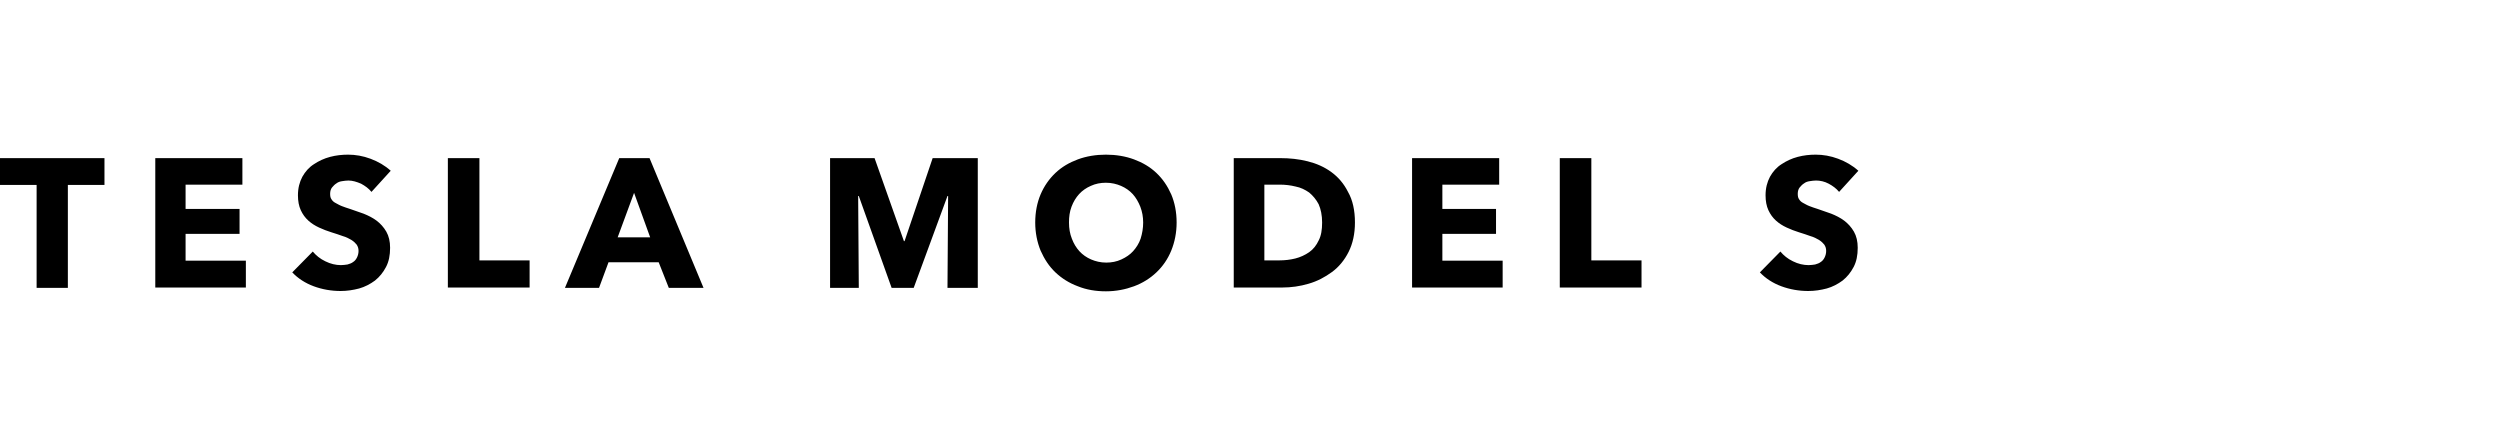
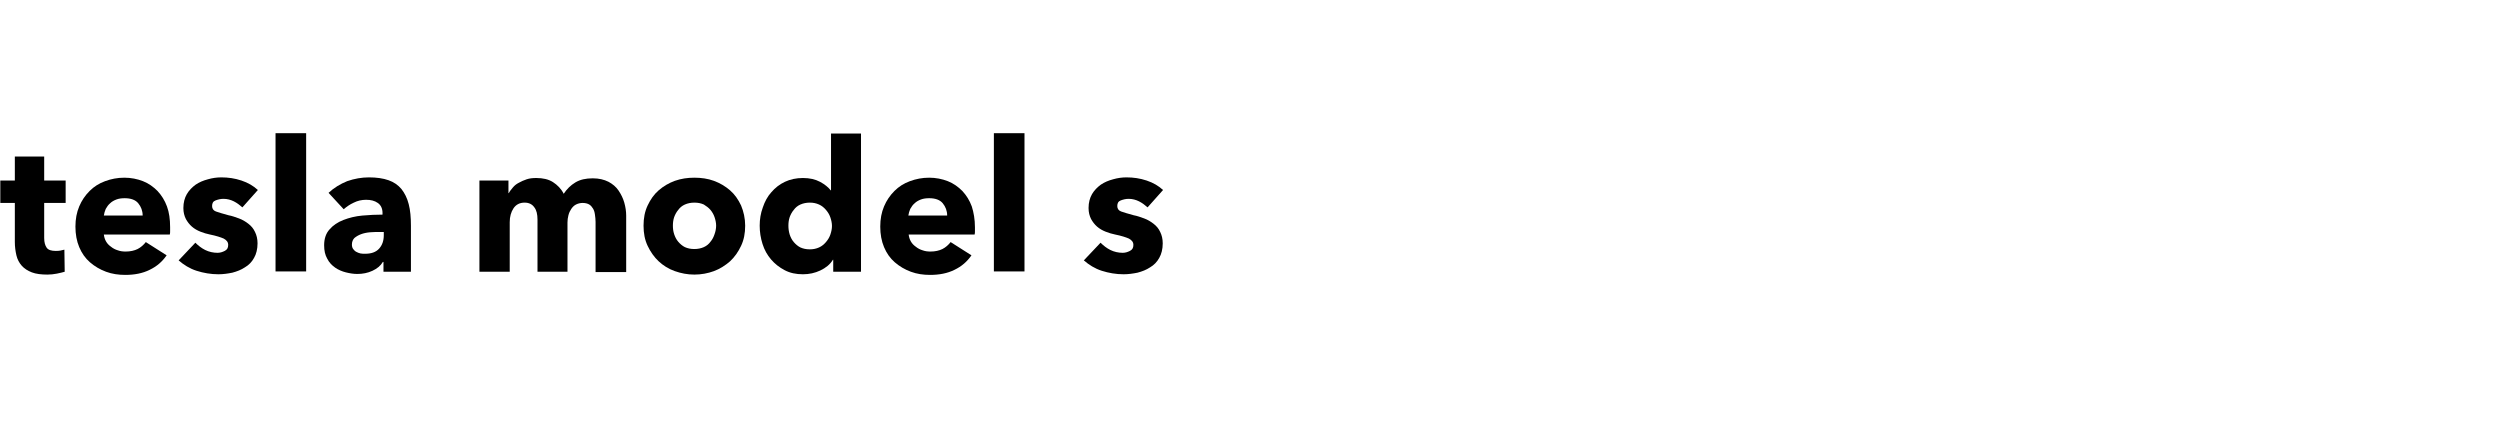
<svg xmlns="http://www.w3.org/2000/svg" version="1.1" id="svg110" x="0px" y="0px" viewBox="0 0 792.1 138.8" style="enable-background:new 0 0 792.1 138.8;" xml:space="preserve">
-   <path id="Path_381" d="M21.5,58.6v32.6h-9.9V58.6H0v-8.5h33.1v8.5H21.5z M49.2,91.2V50.1h27.6v8.4h-18v7.7h17.1v7.9H58.8v8.5h19.1  v8.5H49.2z M117.7,60.8c-0.9-1.1-2-1.9-3.3-2.6c-1.4-0.6-2.7-1-4-1c-0.7,0-1.3,0.1-2,0.2c-0.7,0.1-1.3,0.3-1.8,0.7  c-0.5,0.3-1,0.8-1.4,1.3s-0.6,1.2-0.6,2c0,0.7,0.1,1.3,0.4,1.7c0.3,0.5,0.7,0.9,1.3,1.2c0.6,0.3,1.2,0.7,2,1  c0.8,0.3,1.6,0.6,2.6,0.9c1.4,0.5,2.8,1,4.3,1.5c1.5,0.6,2.9,1.3,4.1,2.2c1.2,0.9,2.3,2.1,3.1,3.5c0.8,1.4,1.2,3.1,1.2,5.1  c0,2.4-0.4,4.4-1.3,6.1s-2,3.1-3.5,4.3c-1.5,1.1-3.2,2-5,2.5c-1.9,0.5-3.8,0.8-5.9,0.8c-2.9,0-5.8-0.5-8.5-1.5c-2.7-1-5-2.5-6.8-4.4  l6.5-6.6c1,1.2,2.3,2.3,4,3.1c1.6,0.8,3.3,1.2,4.9,1.2c0.7,0,1.4-0.1,2.1-0.2c0.7-0.2,1.3-0.4,1.8-0.8c0.5-0.3,0.9-0.8,1.2-1.4  s0.5-1.3,0.5-2.1c0-0.8-0.2-1.4-0.6-2c-0.4-0.5-0.9-1-1.7-1.5c-0.7-0.4-1.6-0.9-2.7-1.2c-1.1-0.4-2.3-0.8-3.6-1.2  c-1.3-0.4-2.6-0.9-3.9-1.5c-1.3-0.6-2.4-1.3-3.4-2.2c-1-0.9-1.8-2-2.4-3.3c-0.6-1.3-0.9-2.9-0.9-4.7c0-2.3,0.5-4.2,1.4-5.9  c0.9-1.6,2.1-3,3.7-4c1.5-1,3.2-1.8,5.1-2.3c1.9-0.5,3.8-0.7,5.7-0.7c2.3,0,4.7,0.4,7.1,1.3s4.5,2.1,6.4,3.8L117.7,60.8z   M141.9,91.2V50.1h10v32.4h15.9v8.6H141.9z M211.9,91.2l-3.2-8.1h-15.9l-3,8.1H179l17.2-41.1h9.6l17.1,41.1H211.9z M200.9,61.1  l-5.2,14.1H206L200.9,61.1z M300.2,91.2l0.2-29.1h-0.2l-10.7,29.1h-7l-10.4-29.1h-0.2l0.2,29.1H263V50.1h14.1l9.3,26.3h0.2l8.9-26.3  h14.3v41.1H300.2z M372.8,70.5c0,3.2-0.6,6.2-1.7,8.9c-1.1,2.7-2.7,5-4.7,6.9s-4.4,3.4-7.1,4.4c-2.7,1-5.7,1.6-8.9,1.6  s-6.2-0.5-8.9-1.6c-2.7-1-5.1-2.5-7.1-4.4s-3.5-4.2-4.7-6.9c-1.1-2.7-1.7-5.7-1.7-8.9c0-3.3,0.6-6.3,1.7-8.9  c1.1-2.6,2.7-4.9,4.7-6.8c2-1.9,4.4-3.3,7.1-4.3c2.7-1,5.7-1.5,8.9-1.5s6.2,0.5,8.9,1.5c2.7,1,5.1,2.4,7.1,4.3  c2,1.9,3.5,4.1,4.7,6.8C372.2,64.2,372.8,67.2,372.8,70.5z M362.2,70.5c0-1.8-0.3-3.4-0.9-5c-0.6-1.5-1.4-2.9-2.4-4  c-1-1.1-2.3-2-3.7-2.6c-1.4-0.6-3-1-4.8-1c-1.7,0-3.3,0.3-4.8,1c-1.4,0.6-2.7,1.5-3.7,2.6c-1,1.1-1.8,2.4-2.4,4s-0.8,3.2-0.8,5  c0,1.9,0.3,3.6,0.9,5.1c0.6,1.6,1.4,2.9,2.4,4c1,1.1,2.3,2,3.7,2.6c1.4,0.6,3,1,4.8,1c1.7,0,3.3-0.3,4.8-1s2.7-1.5,3.7-2.6  c1-1.1,1.9-2.5,2.4-4C361.9,74,362.2,72.3,362.2,70.5z M429.3,70.5c0,3.6-0.7,6.7-2,9.3c-1.3,2.6-3.1,4.8-5.3,6.4s-4.6,2.9-7.4,3.7  c-2.7,0.8-5.5,1.2-8.4,1.2h-15.3V50.1h14.8c2.9,0,5.8,0.3,8.6,1s5.3,1.8,7.5,3.4c2.2,1.6,4,3.7,5.3,6.3  C428.6,63.4,429.3,66.7,429.3,70.5z M418.9,70.5c0-2.3-0.4-4.2-1.1-5.8c-0.8-1.5-1.8-2.7-3-3.7c-1.3-0.9-2.7-1.6-4.3-1.9  c-1.6-0.4-3.3-0.6-5-0.6h-4.9v24h4.7c1.8,0,3.5-0.2,5.1-0.6s3.1-1.1,4.4-2c1.3-0.9,2.3-2.2,3-3.7C418.6,74.7,418.9,72.8,418.9,70.5z   M447.4,91.2V50.1H475v8.4h-18v7.7H474v7.9H457v8.5h19.1v8.5H447.4z M494.2,91.2V50.1h10v32.4h15.9v8.6H494.2z M582.7,60.8  c-0.9-1.1-2-1.9-3.3-2.6s-2.7-1-4-1c-0.7,0-1.3,0.1-2,0.2s-1.3,0.3-1.8,0.7c-0.5,0.3-1,0.8-1.4,1.3s-0.6,1.2-0.6,2  c0,0.7,0.1,1.3,0.4,1.7c0.3,0.5,0.7,0.9,1.3,1.2c0.6,0.3,1.2,0.7,2,1c0.8,0.3,1.6,0.6,2.6,0.9c1.4,0.5,2.8,1,4.3,1.5  c1.5,0.6,2.9,1.3,4.1,2.2c1.2,0.9,2.3,2.1,3.1,3.5s1.2,3.1,1.2,5.1c0,2.4-0.4,4.4-1.3,6.1s-2,3.1-3.5,4.3c-1.5,1.1-3.2,2-5,2.5  c-1.9,0.5-3.8,0.8-5.9,0.8c-2.9,0-5.8-0.5-8.5-1.5s-5-2.5-6.8-4.4l6.5-6.6c1,1.2,2.3,2.3,4,3.1c1.6,0.8,3.3,1.2,4.9,1.2  c0.7,0,1.5-0.1,2.1-0.2c0.7-0.2,1.3-0.4,1.8-0.8c0.5-0.3,0.9-0.8,1.2-1.4c0.3-0.6,0.5-1.3,0.5-2.1c0-0.8-0.2-1.4-0.6-2  c-0.4-0.5-0.9-1-1.7-1.5c-0.7-0.4-1.6-0.9-2.7-1.2c-1.1-0.4-2.3-0.8-3.6-1.2c-1.3-0.4-2.6-0.9-3.9-1.5c-1.3-0.6-2.4-1.3-3.4-2.2  c-1-0.9-1.8-2-2.4-3.3c-0.6-1.3-0.9-2.9-0.9-4.7c0-2.3,0.5-4.2,1.4-5.9c0.9-1.6,2.1-3,3.7-4c1.5-1,3.2-1.8,5.1-2.3  c1.9-0.5,3.8-0.7,5.7-0.7c2.3,0,4.7,0.4,7.1,1.3s4.5,2.1,6.4,3.8L582.7,60.8z" />
+   <style type="text/css">
+ 	.st0{enable-background:new    ;}
+ </style>
+   <g class="st0">
+     <path d="M14,64.3v11.1c0,1.4,0.3,2.4,0.8,3.1s1.5,1,2.8,1c0.5,0,1,0,1.5-0.1c0.5-0.1,1-0.2,1.3-0.3l0.1,7c-0.7,0.2-1.5,0.4-2.5,0.6   c-1,0.2-2,0.3-3,0.3c-1.9,0-3.6-0.2-4.9-0.7c-1.3-0.5-2.4-1.2-3.2-2.1c-0.8-0.9-1.4-2-1.7-3.3c-0.3-1.3-0.5-2.7-0.5-4.2V64.3H0.1   v-7.1h4.6v-7.6H14v7.6h6.8v7.1H14z" />
+     <path d="M53.9,72c0,0.4,0,0.8,0,1.2s0,0.8-0.1,1.1H32.9c0.1,0.8,0.3,1.5,0.7,2.2c0.4,0.7,0.9,1.2,1.6,1.7c0.6,0.5,1.4,0.9,2.1,1.1   c0.8,0.3,1.6,0.4,2.5,0.4c1.5,0,2.8-0.3,3.8-0.8s1.9-1.3,2.6-2.2l6.6,4.2c-1.4,2-3.1,3.5-5.4,4.6c-2.2,1.1-4.8,1.6-7.7,1.6   c-2.2,0-4.2-0.3-6.1-1c-1.9-0.7-3.6-1.7-5.1-3c-1.5-1.3-2.6-2.9-3.4-4.8c-0.8-1.9-1.2-4.1-1.2-6.5c0-2.4,0.4-4.5,1.2-6.4   s1.9-3.5,3.3-4.9s3-2.4,4.9-3.1c1.9-0.7,3.9-1.1,6.1-1.1c2.1,0,4.1,0.4,5.9,1.1c1.8,0.7,3.3,1.8,4.6,3.1c1.3,1.4,2.3,3,3,4.9   C53.6,67.3,53.9,69.5,53.9,72z M45.2,68.3c0-1.5-0.5-2.8-1.4-3.9c-0.9-1.1-2.4-1.6-4.3-1.6c-0.9,0-1.8,0.1-2.6,0.4   c-0.8,0.3-1.5,0.7-2,1.2c-0.6,0.5-1,1.1-1.4,1.8c-0.3,0.7-0.5,1.4-0.6,2.1H45.2z" />
+     <path d="M76.8,65.7c-0.8-0.7-1.7-1.4-2.7-1.9c-1-0.5-2.1-0.8-3.3-0.8c-0.9,0-1.7,0.2-2.5,0.5c-0.8,0.3-1.1,0.9-1.1,1.8   c0,0.8,0.4,1.4,1.2,1.7c0.8,0.3,2.2,0.7,4,1.2c1.1,0.2,2.2,0.6,3.3,1s2.1,1,3,1.7c0.9,0.7,1.6,1.5,2.1,2.6c0.5,1,0.8,2.2,0.8,3.6   c0,1.8-0.4,3.4-1.1,4.6c-0.7,1.3-1.7,2.3-2.9,3c-1.2,0.8-2.5,1.3-4,1.7c-1.5,0.3-2.9,0.5-4.4,0.5c-2.4,0-4.7-0.4-6.9-1.1   s-4.1-1.9-5.7-3.3l5.3-5.6c0.9,0.9,1.9,1.7,3.1,2.3c1.2,0.6,2.6,0.9,3.9,0.9c0.8,0,1.5-0.2,2.3-0.6c0.8-0.4,1.1-1,1.1-1.9   c0-0.9-0.5-1.5-1.4-2c-0.9-0.4-2.4-0.9-4.4-1.3c-1-0.2-2-0.5-3-0.9c-1-0.4-1.9-0.9-2.7-1.6c-0.8-0.7-1.4-1.5-1.9-2.4   c-0.5-1-0.8-2.1-0.8-3.5c0-1.7,0.4-3.2,1.1-4.4c0.7-1.2,1.7-2.2,2.8-3c1.2-0.8,2.4-1.3,3.9-1.7c1.4-0.4,2.8-0.6,4.2-0.6   c2.2,0,4.3,0.3,6.4,1c2.1,0.7,3.8,1.7,5.2,3L76.8,65.7z" />
+     <path d="M87.3,86.1V42.2H97v43.8H87.3z" />
+     <path d="M104.1,61.1c1.7-1.6,3.7-2.8,5.9-3.7c2.3-0.8,4.6-1.2,6.9-1.2c2.4,0,4.5,0.3,6.2,0.9c1.7,0.6,3,1.5,4.1,2.8   c1,1.3,1.8,2.8,2.3,4.8c0.5,1.9,0.7,4.2,0.7,6.8v14.6h-8.7V83h-0.2c-0.7,1.2-1.8,2.1-3.3,2.8c-1.5,0.7-3.1,1-4.8,1   c-1.2,0-2.4-0.2-3.6-0.5c-1.2-0.3-2.4-0.8-3.4-1.5c-1-0.7-1.9-1.6-2.5-2.8c-0.7-1.2-1-2.6-1-4.3c0-2.1,0.6-3.8,1.7-5   c1.1-1.3,2.6-2.3,4.4-3c1.8-0.7,3.8-1.2,6-1.4s4.4-0.3,6.4-0.3v-0.5c0-1.4-0.5-2.5-1.5-3.2c-1-0.7-2.2-1-3.7-1   c-1.4,0-2.7,0.3-3.9,0.9c-1.3,0.6-2.3,1.3-3.2,2.1L104.1,61.1z M121.6,73.5h-1.2c-1,0-2.1,0-3.2,0.1c-1.1,0.1-2,0.3-2.8,0.6   c-0.8,0.3-1.5,0.7-2.1,1.2c-0.5,0.5-0.8,1.2-0.8,2.1c0,0.5,0.1,1,0.4,1.4c0.3,0.4,0.6,0.7,1,0.9c0.4,0.2,0.8,0.4,1.3,0.5   c0.5,0.1,1,0.1,1.5,0.1c1.9,0,3.4-0.5,4.4-1.6c1-1.1,1.5-2.5,1.5-4.3V73.5z" />
+     <path d="M188.7,86.1V70.3c0-0.8-0.1-1.6-0.2-2.3c-0.1-0.8-0.3-1.4-0.6-1.9c-0.3-0.5-0.7-1-1.2-1.3c-0.5-0.3-1.2-0.5-2.1-0.5   c-0.8,0-1.5,0.2-2.1,0.5c-0.6,0.3-1.1,0.8-1.5,1.4c-0.4,0.6-0.7,1.2-0.9,2c-0.2,0.8-0.3,1.5-0.3,2.3v15.6h-9.5V69.6   c0-1.7-0.3-3-1-3.9c-0.7-1-1.7-1.5-3.1-1.5c-1.5,0-2.7,0.6-3.5,1.8c-0.8,1.2-1.2,2.7-1.2,4.4v15.7h-9.6V57.2h9.2v4h0.1   c0.3-0.6,0.8-1.2,1.3-1.8s1.1-1.1,1.9-1.5c0.7-0.4,1.6-0.8,2.5-1.1c0.9-0.3,1.9-0.4,3-0.4c2.1,0,3.9,0.4,5.3,1.3s2.6,2.1,3.4,3.7   c1-1.5,2.2-2.7,3.7-3.6c1.5-0.9,3.3-1.3,5.5-1.3c2,0,3.6,0.4,5,1.1c1.3,0.7,2.4,1.6,3.2,2.8s1.4,2.4,1.8,3.8   c0.4,1.4,0.6,2.8,0.6,4.1v17.9H188.7z" />
+     <path d="M236.1,71.5c0,2.4-0.4,4.5-1.3,6.4c-0.9,1.9-2,3.5-3.5,4.9c-1.5,1.3-3.2,2.4-5.1,3.1c-1.9,0.7-4,1.1-6.2,1.1   c-2.2,0-4.2-0.4-6.2-1.1c-2-0.7-3.7-1.8-5.1-3.1c-1.4-1.3-2.6-3-3.5-4.9c-0.9-1.9-1.3-4-1.3-6.4c0-2.4,0.4-4.5,1.3-6.4   c0.9-1.9,2-3.5,3.5-4.8c1.5-1.3,3.2-2.3,5.1-3c2-0.7,4-1,6.2-1c2.2,0,4.3,0.3,6.2,1c1.9,0.7,3.6,1.7,5.1,3c1.5,1.3,2.6,2.9,3.5,4.8   C235.6,67,236.1,69.2,236.1,71.5z M226.9,71.5c0-0.9-0.2-1.8-0.5-2.7c-0.3-0.9-0.8-1.7-1.3-2.3c-0.6-0.7-1.3-1.2-2.1-1.7   c-0.9-0.4-1.8-0.6-3-0.6c-1.1,0-2.1,0.2-3,0.6c-0.9,0.4-1.6,1-2.1,1.7c-0.6,0.7-1,1.5-1.3,2.3c-0.3,0.9-0.4,1.8-0.4,2.7   c0,0.9,0.1,1.8,0.4,2.7c0.3,0.9,0.7,1.7,1.3,2.4c0.6,0.7,1.3,1.3,2.1,1.7c0.9,0.4,1.8,0.6,3,0.6c1.1,0,2.1-0.2,3-0.6   c0.9-0.4,1.6-1,2.1-1.7c0.6-0.7,1-1.5,1.3-2.4C226.7,73.4,226.9,72.4,226.9,71.5z" />
+     <path d="M264,86.1v-3.8h-0.1c-0.9,1.5-2.3,2.6-4,3.4c-1.7,0.8-3.5,1.2-5.5,1.2c-2.2,0-4.1-0.4-5.8-1.3c-1.7-0.9-3.1-2-4.3-3.4   c-1.2-1.4-2.1-3-2.7-4.9c-0.6-1.9-0.9-3.8-0.9-5.8c0-2,0.3-3.9,1-5.8c0.6-1.8,1.5-3.5,2.7-4.8c1.2-1.4,2.6-2.5,4.3-3.3   c1.7-0.8,3.6-1.2,5.7-1.2c2.1,0,3.9,0.4,5.4,1.2c1.5,0.8,2.6,1.7,3.4,2.7h0.1v-18h9.5v43.8H264z M263.6,71.6c0-0.9-0.2-1.8-0.5-2.7   c-0.3-0.9-0.8-1.7-1.4-2.4c-0.6-0.7-1.3-1.3-2.2-1.7c-0.9-0.4-1.8-0.6-2.9-0.6c-1.1,0-2.1,0.2-3,0.6c-0.9,0.4-1.6,1-2.1,1.7   c-0.6,0.7-1,1.5-1.3,2.3c-0.3,0.9-0.4,1.8-0.4,2.7c0,0.9,0.1,1.8,0.4,2.8c0.3,0.9,0.7,1.7,1.3,2.4c0.6,0.7,1.3,1.3,2.1,1.7   c0.9,0.4,1.8,0.6,3,0.6c1.1,0,2-0.2,2.9-0.6c0.9-0.4,1.6-1,2.2-1.7c0.6-0.7,1.1-1.5,1.4-2.4C263.4,73.4,263.6,72.5,263.6,71.6z" />
+     <path d="M308.9,72c0,0.4,0,0.8,0,1.2s0,0.8-0.1,1.1h-20.9c0.1,0.8,0.3,1.5,0.7,2.2c0.4,0.7,0.9,1.2,1.6,1.7   c0.6,0.5,1.4,0.9,2.1,1.1c0.8,0.3,1.6,0.4,2.5,0.4c1.5,0,2.8-0.3,3.8-0.8s1.9-1.3,2.6-2.2l6.6,4.2c-1.4,2-3.1,3.5-5.4,4.6   c-2.2,1.1-4.8,1.6-7.7,1.6c-2.2,0-4.2-0.3-6.1-1c-1.9-0.7-3.6-1.7-5.1-3c-1.5-1.3-2.6-2.9-3.4-4.8c-0.8-1.9-1.2-4.1-1.2-6.5   c0-2.4,0.4-4.5,1.2-6.4s1.9-3.5,3.3-4.9s3-2.4,4.9-3.1c1.9-0.7,3.9-1.1,6.1-1.1c2.1,0,4.1,0.4,5.9,1.1c1.8,0.7,3.3,1.8,4.6,3.1   c1.3,1.4,2.3,3,3,4.9C308.5,67.3,308.9,69.5,308.9,72z M300.1,68.3c0-1.5-0.5-2.8-1.4-3.9c-0.9-1.1-2.4-1.6-4.3-1.6   c-0.9,0-1.8,0.1-2.6,0.4c-0.8,0.3-1.5,0.7-2,1.2c-0.6,0.5-1,1.1-1.4,1.8c-0.3,0.7-0.5,1.4-0.6,2.1H300.1z" />
+     <path d="M314.9,86.1V42.2h9.7v43.8H314.9z" />
+     <path d="M363.6,65.7c-0.8-0.7-1.7-1.4-2.7-1.9c-1-0.5-2.1-0.8-3.3-0.8c-0.9,0-1.7,0.2-2.5,0.5c-0.8,0.3-1.1,0.9-1.1,1.8   c0,0.8,0.4,1.4,1.2,1.7c0.8,0.3,2.2,0.7,4,1.2c1.1,0.2,2.2,0.6,3.3,1s2.1,1,3,1.7c0.9,0.7,1.6,1.5,2.1,2.6c0.5,1,0.8,2.2,0.8,3.6   c0,1.8-0.4,3.4-1.1,4.6c-0.7,1.3-1.7,2.3-2.9,3c-1.2,0.8-2.5,1.3-4,1.7c-1.5,0.3-2.9,0.5-4.4,0.5c-2.4,0-4.7-0.4-6.9-1.1   s-4.1-1.9-5.7-3.3l5.3-5.6c0.9,0.9,1.9,1.7,3.1,2.3c1.2,0.6,2.6,0.9,3.9,0.9c0.8,0,1.5-0.2,2.3-0.6c0.8-0.4,1.1-1,1.1-1.9   c0-0.9-0.5-1.5-1.4-2c-0.9-0.4-2.4-0.9-4.4-1.3c-1-0.2-2-0.5-3-0.9c-1-0.4-1.9-0.9-2.7-1.6c-0.8-0.7-1.4-1.5-1.9-2.4   c-0.5-1-0.8-2.1-0.8-3.5c0-1.7,0.4-3.2,1.1-4.4c0.7-1.2,1.7-2.2,2.8-3c1.2-0.8,2.4-1.3,3.9-1.7c1.4-0.4,2.8-0.6,4.2-0.6   c2.2,0,4.3,0.3,6.4,1c2.1,0.7,3.8,1.7,5.2,3L363.6,65.7z" />
+   </g>
</svg>
